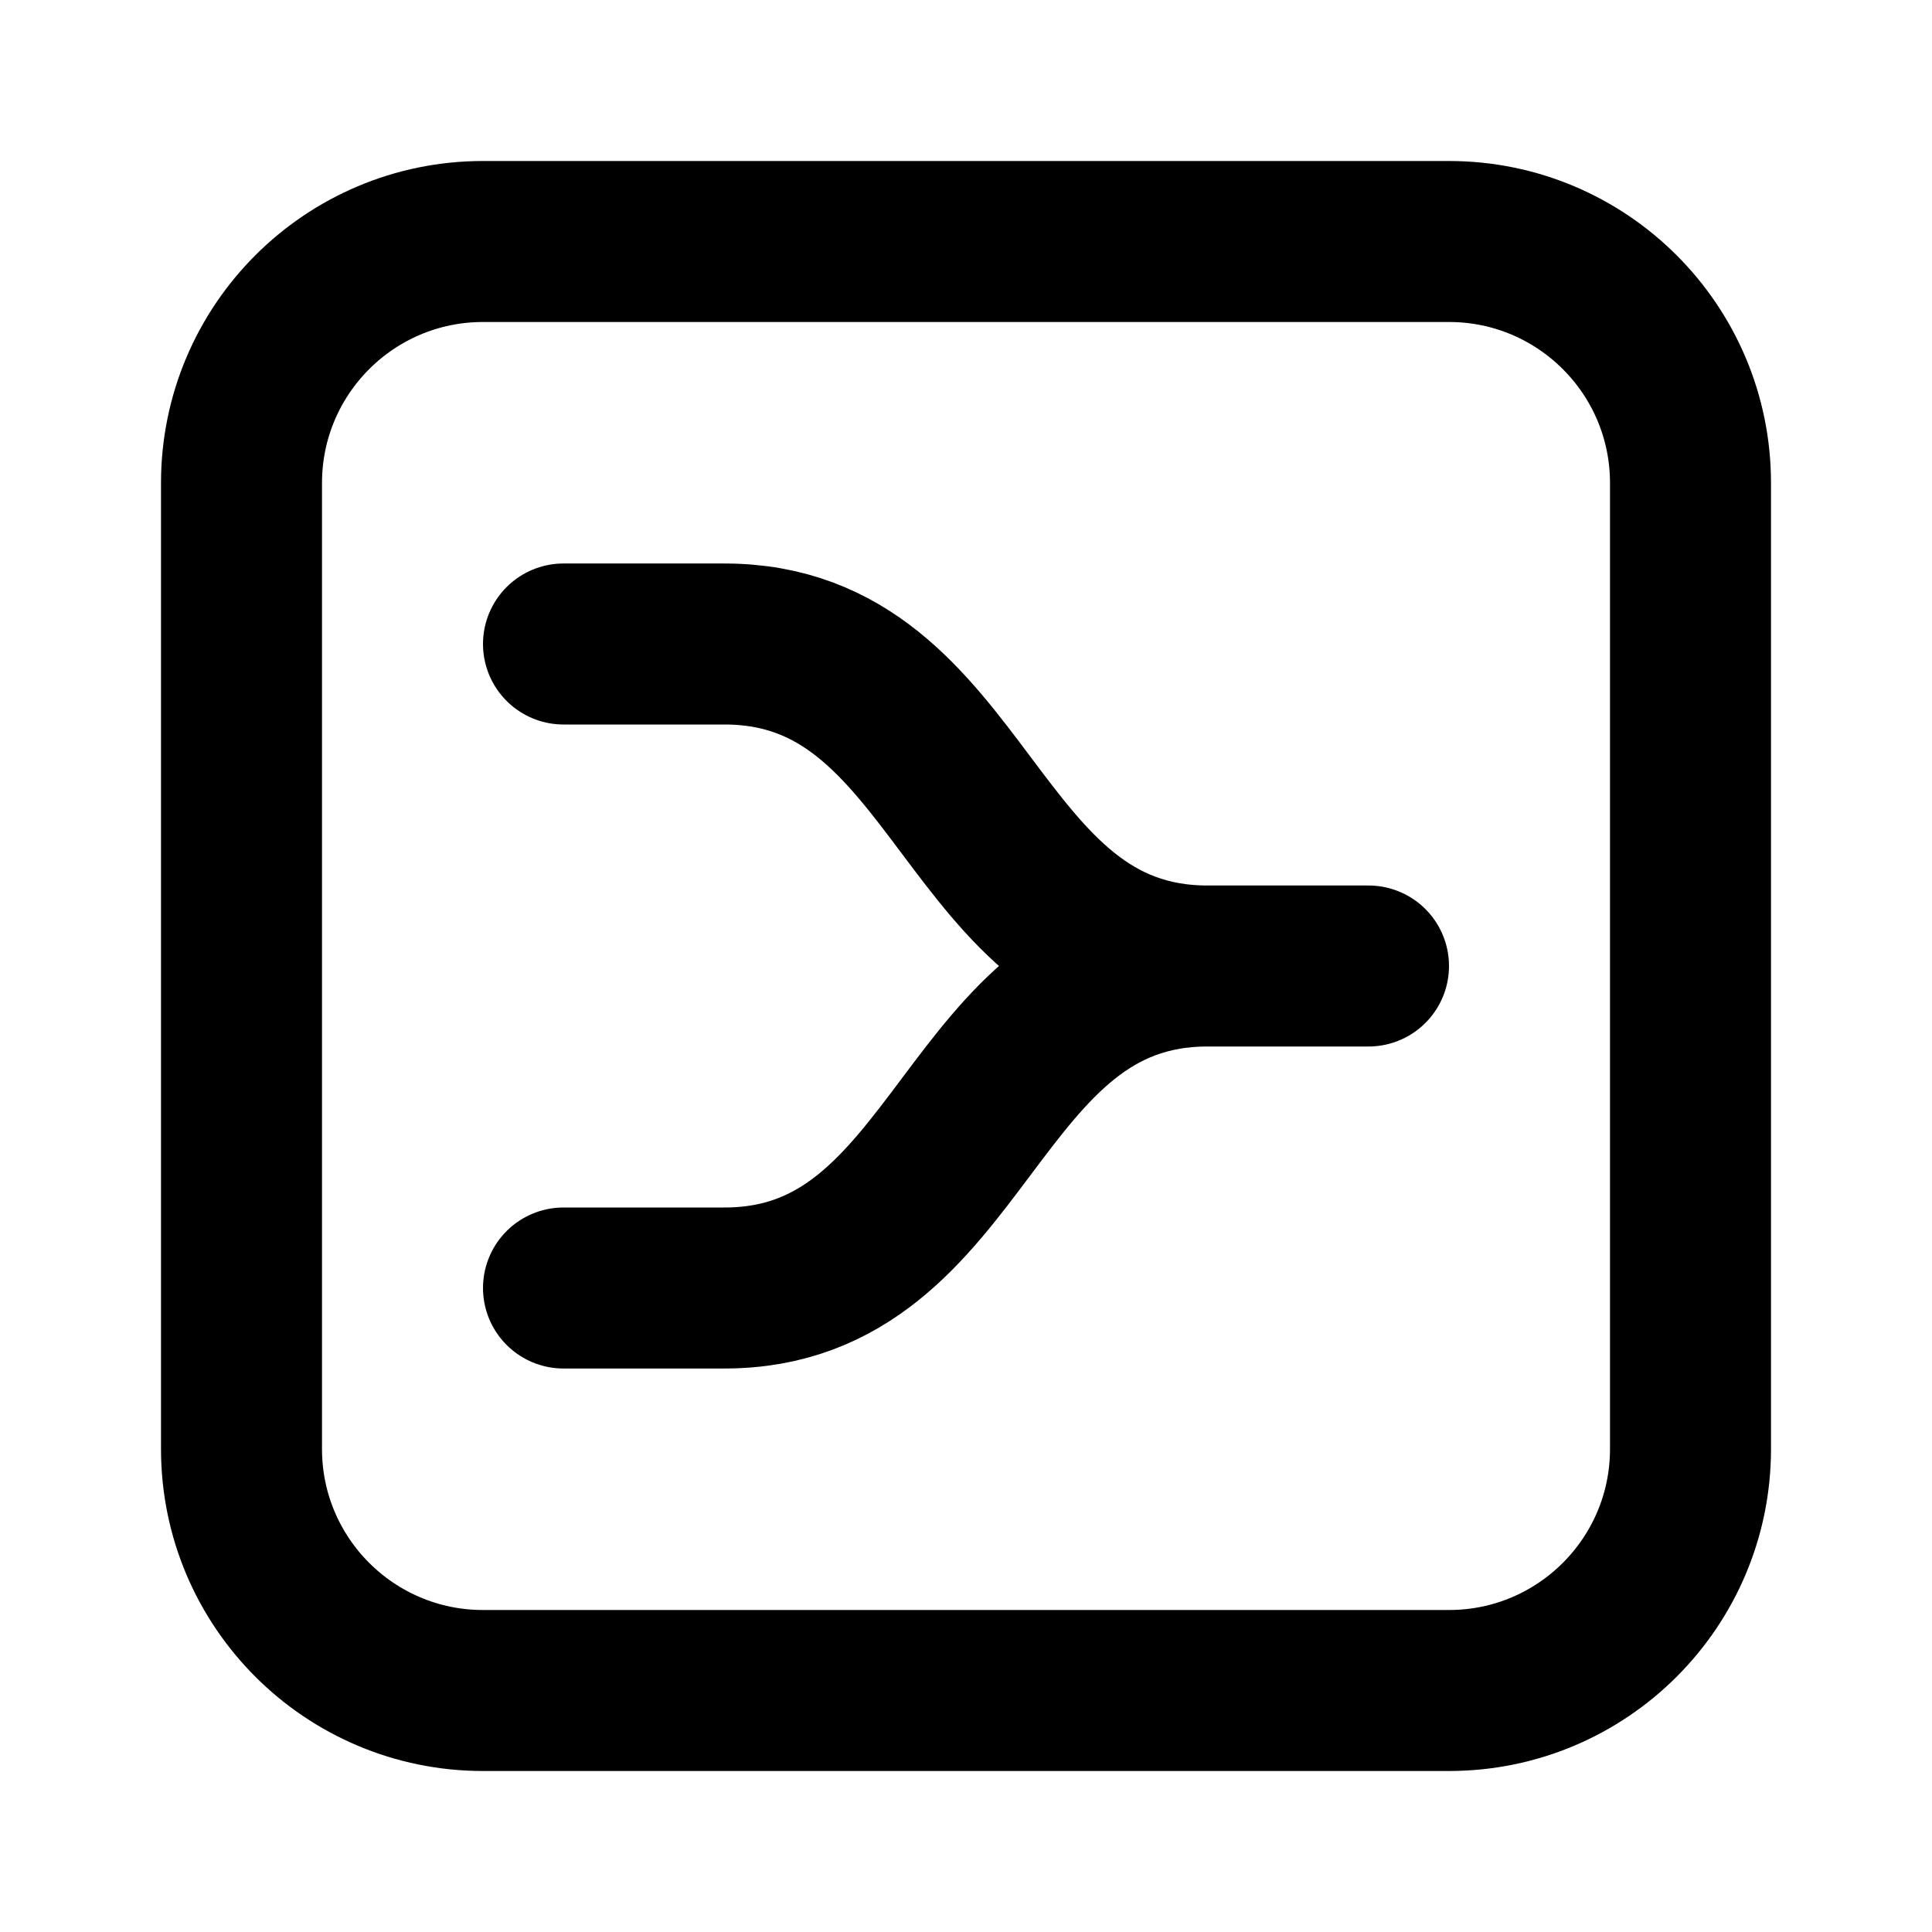
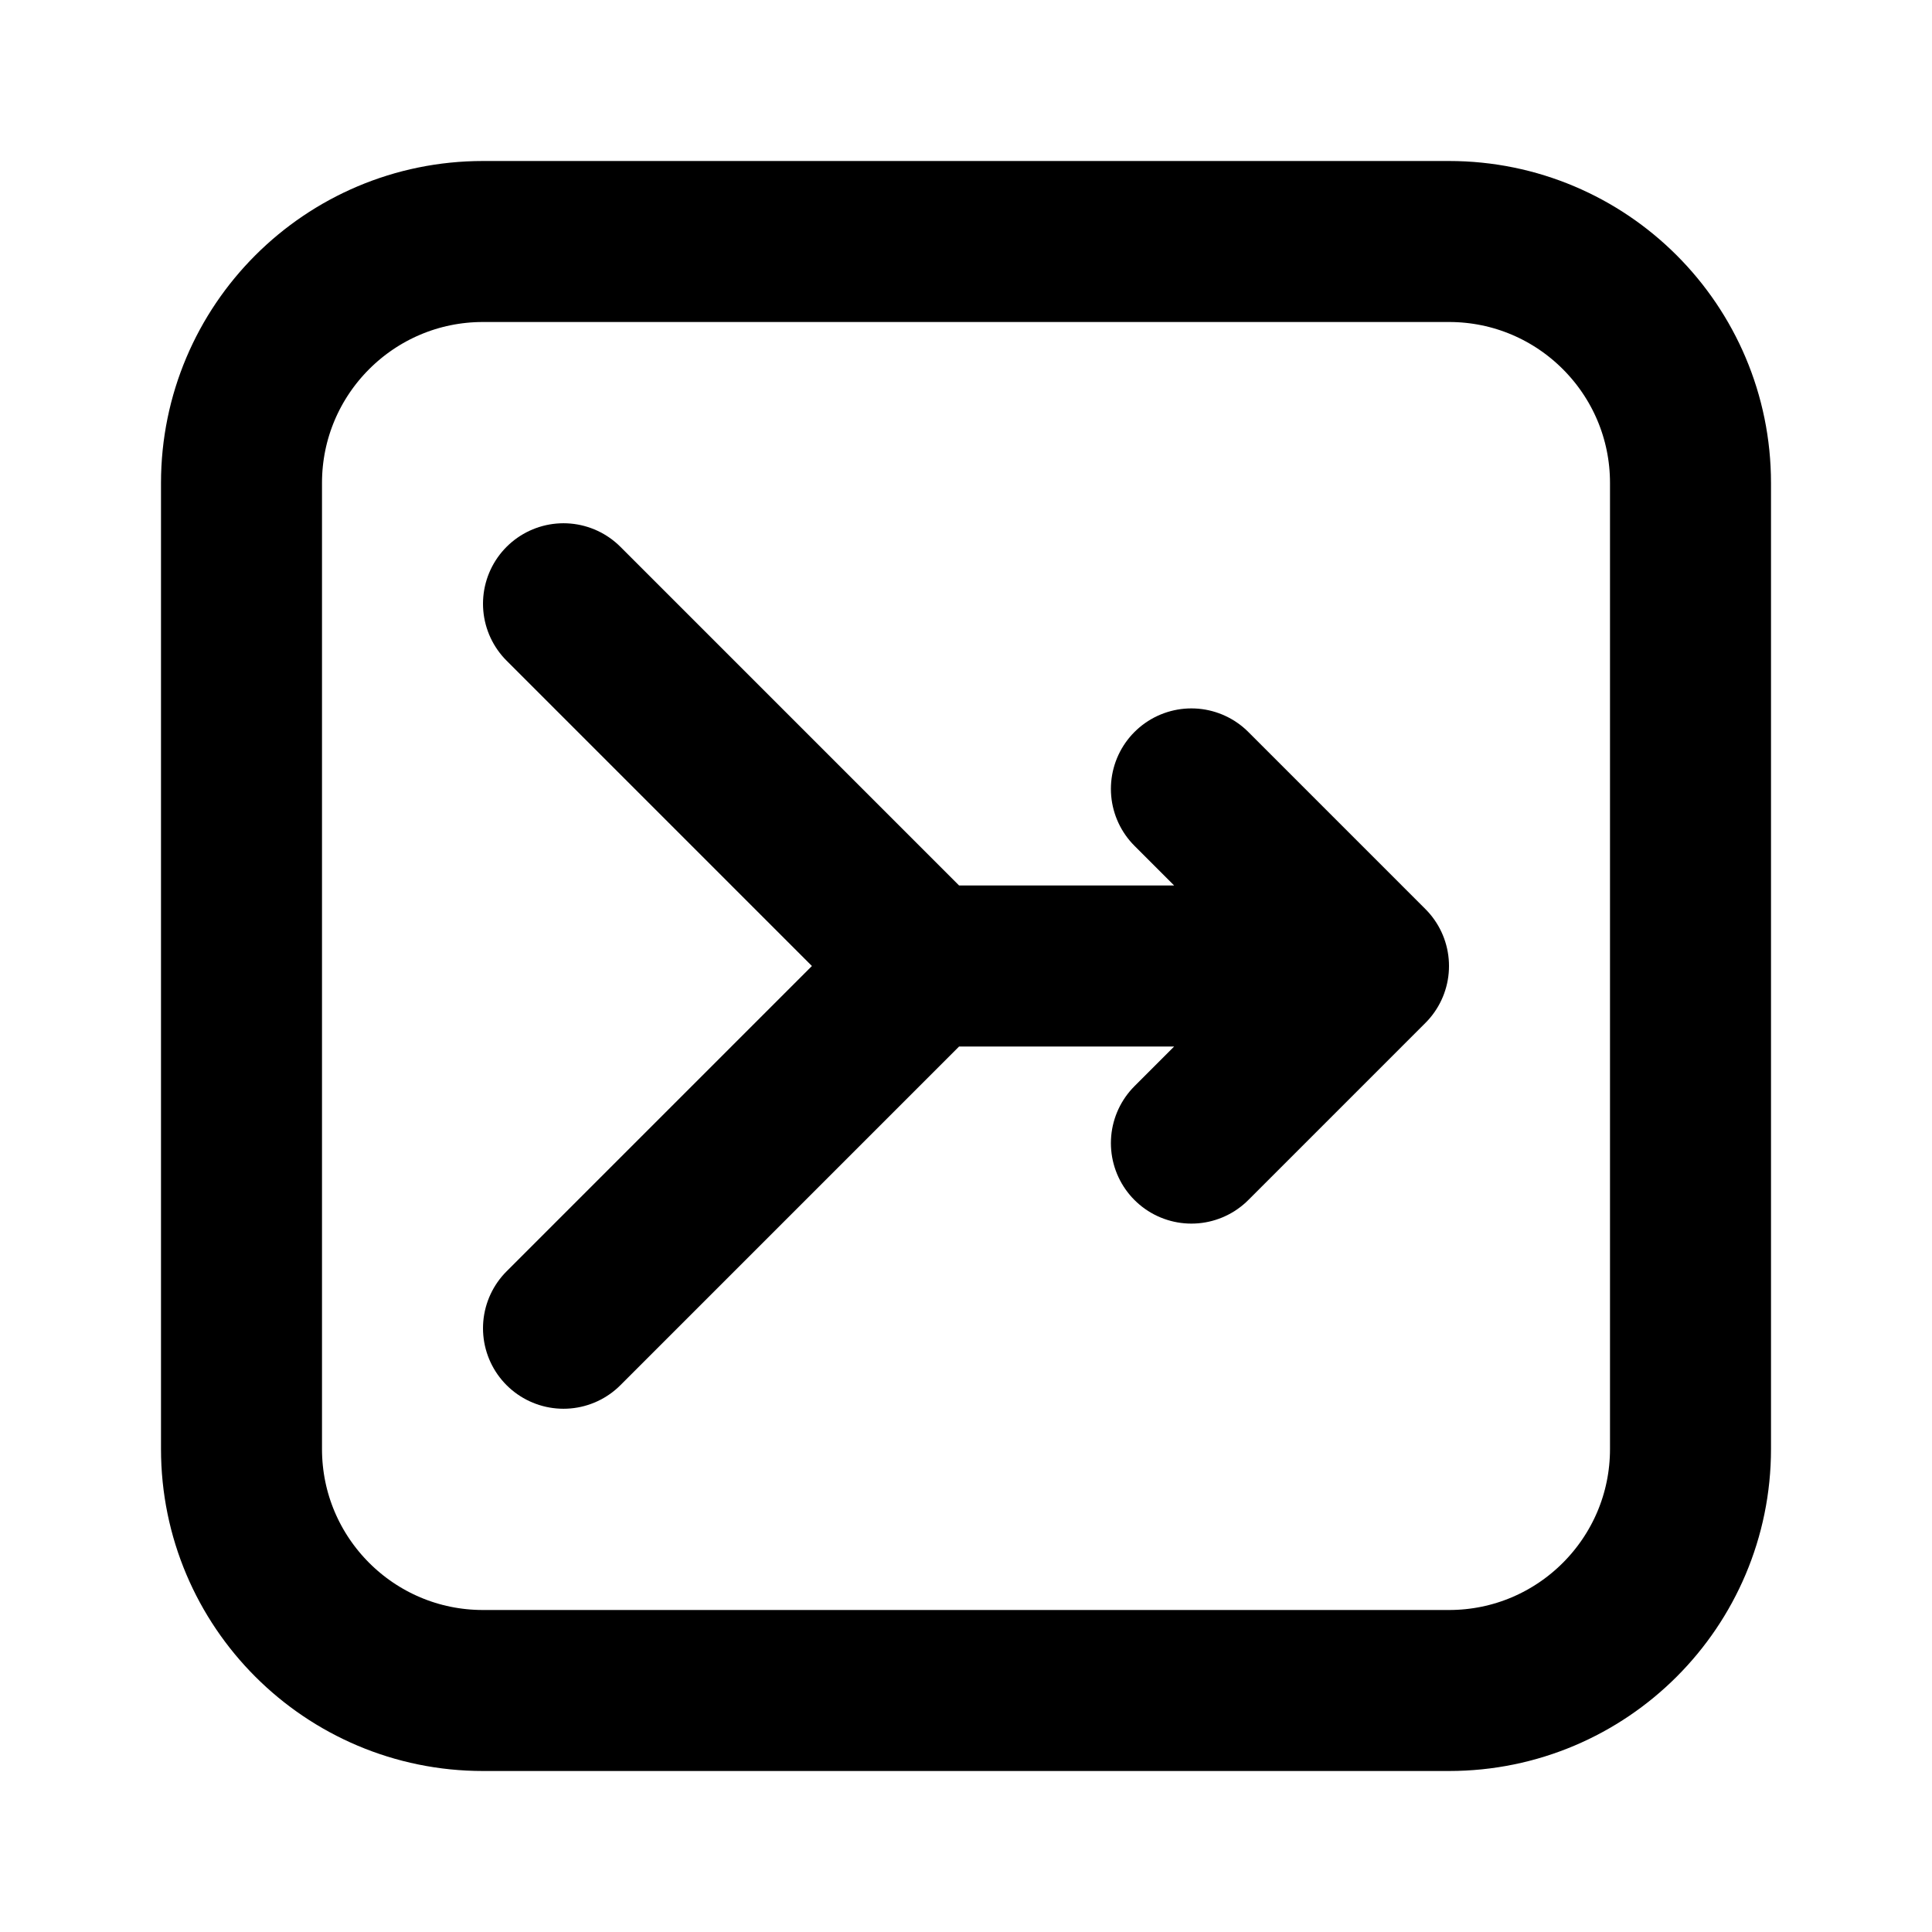
<svg xmlns="http://www.w3.org/2000/svg" viewBox="0 0 24 24" fill="none" stroke="black" stroke-width="2" stroke-linecap="round" stroke-linejoin="round">
  <rect x="3" y="3" width="18" height="18" rx="3" />
-   <path d="M7 8h2c3 0 3 4 6 4M7 16h2c3 0 3-4 6-4h2" />
+   <path d="M7 7.5l4.5 4.5L7 16.5M11.5 12H17M14.8 9.8L17 12l-2.2 2.2" />
</svg>
